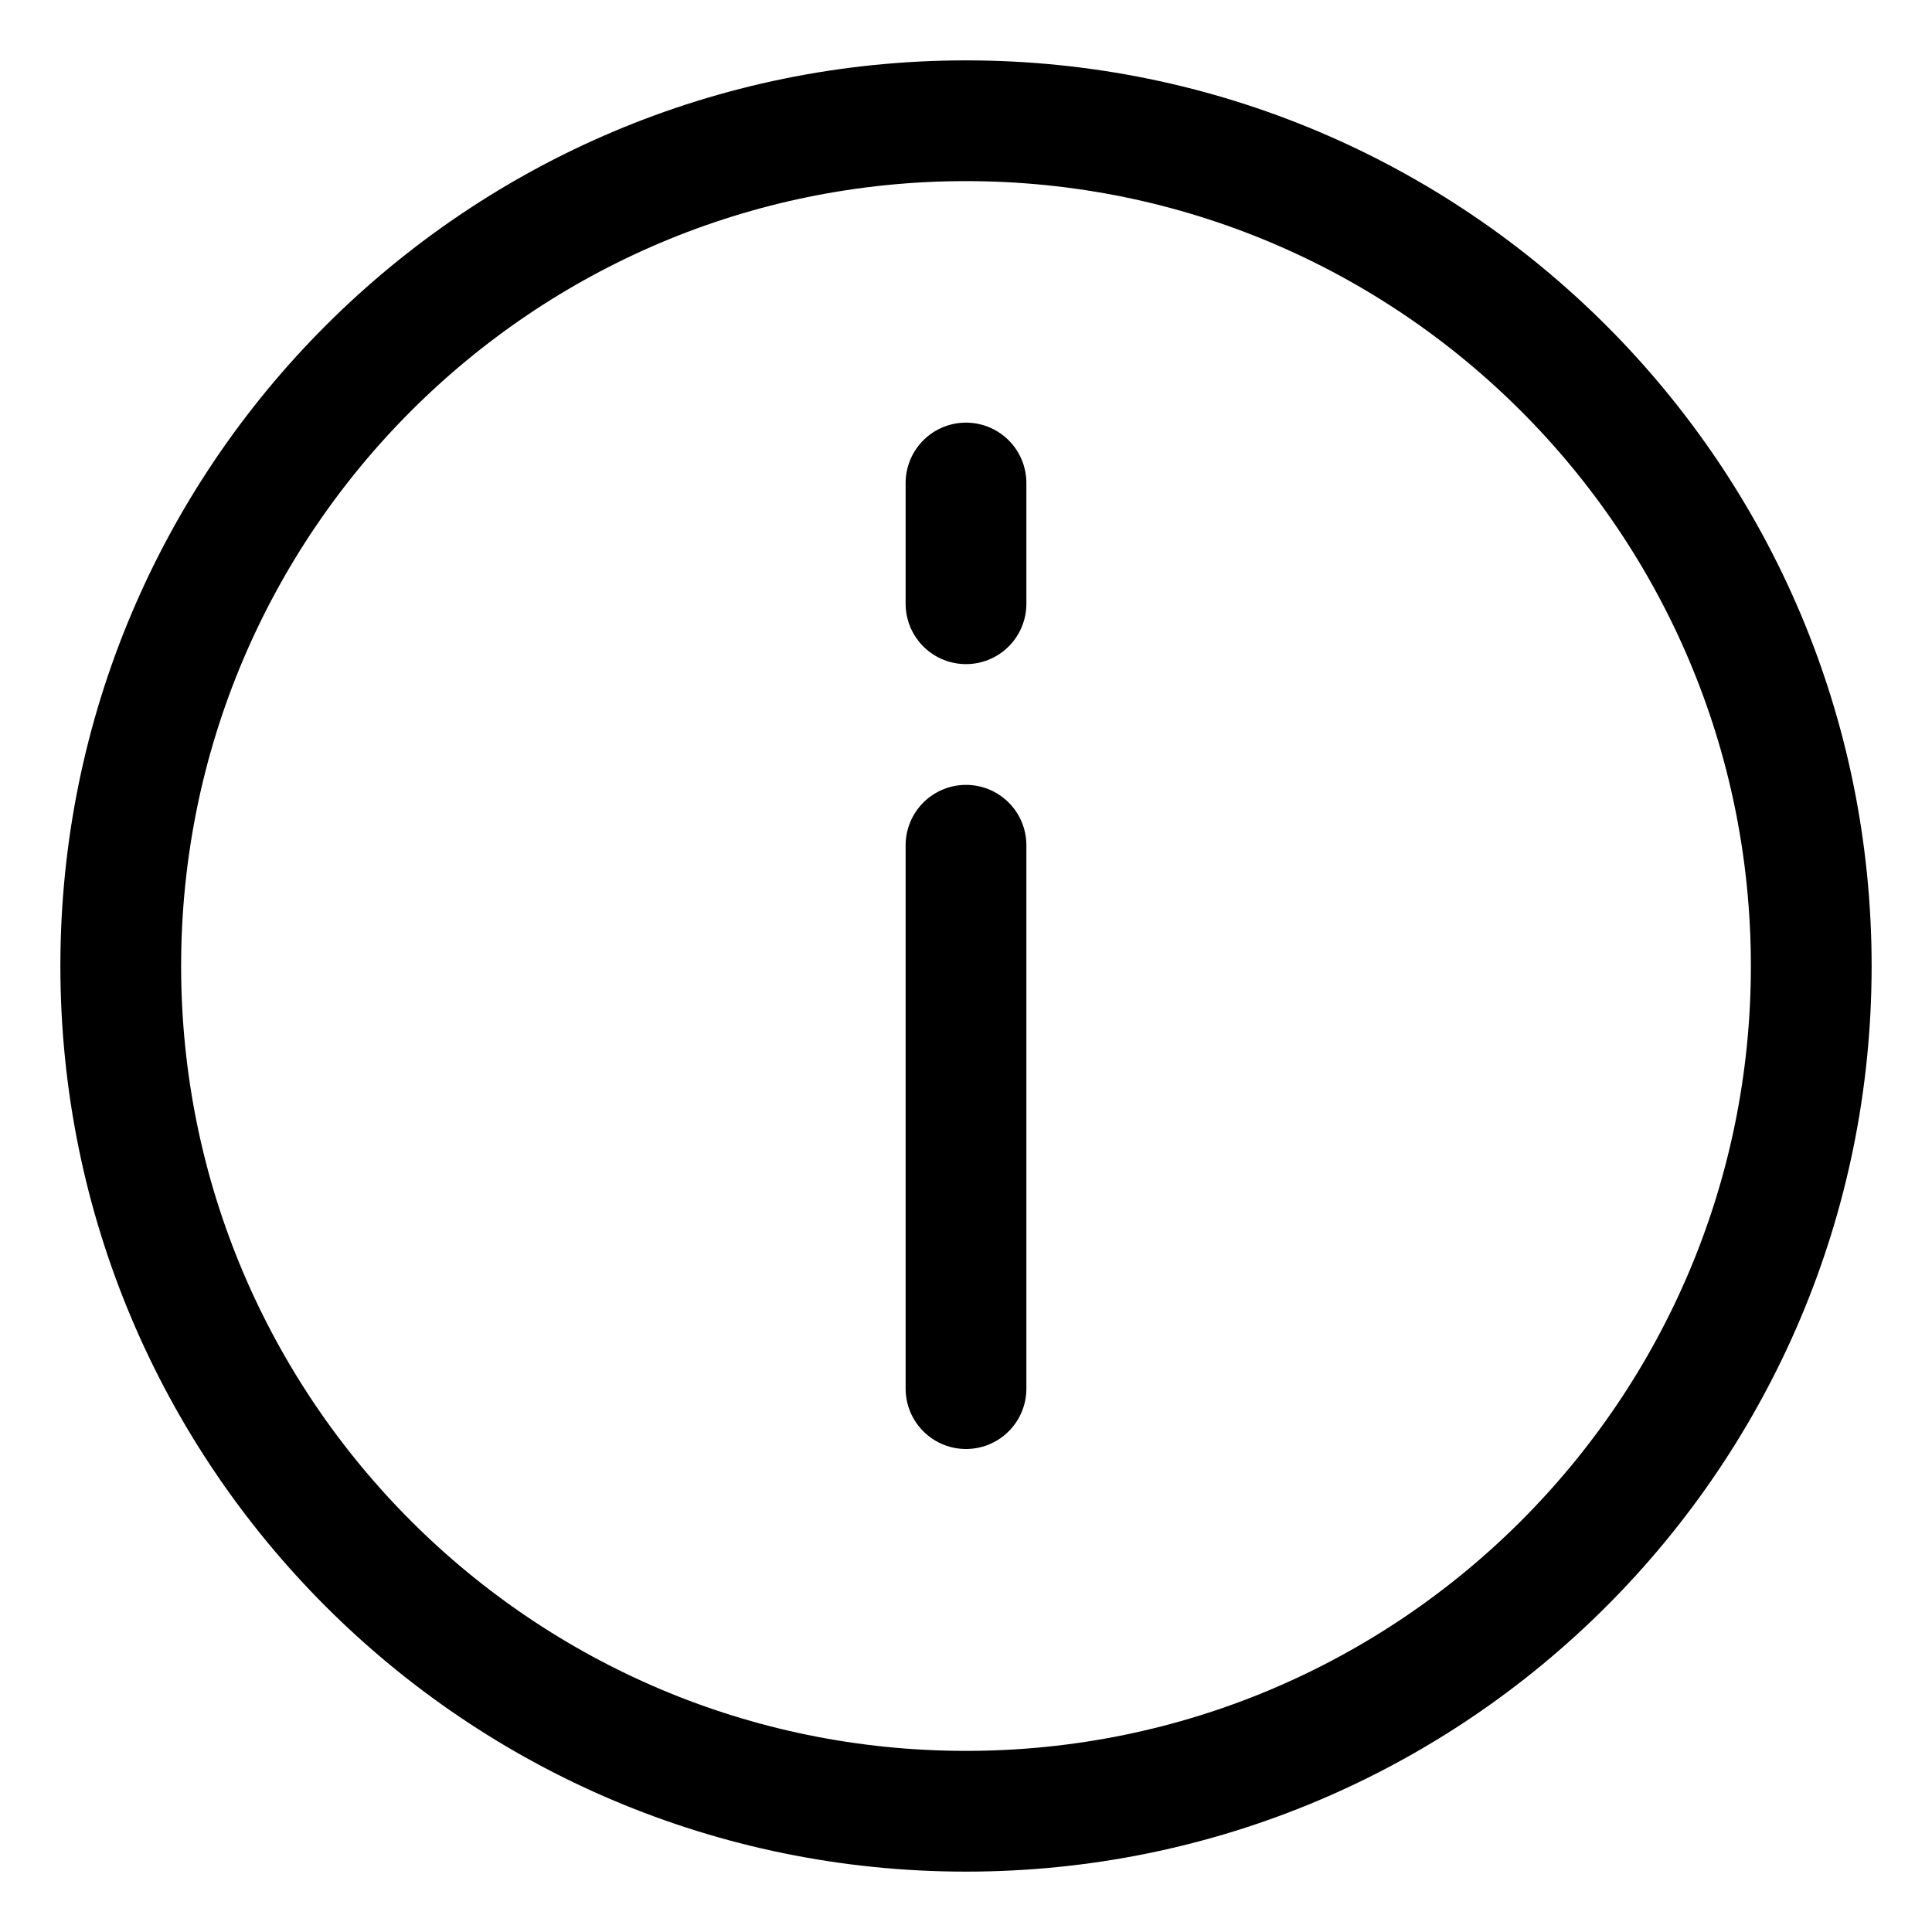
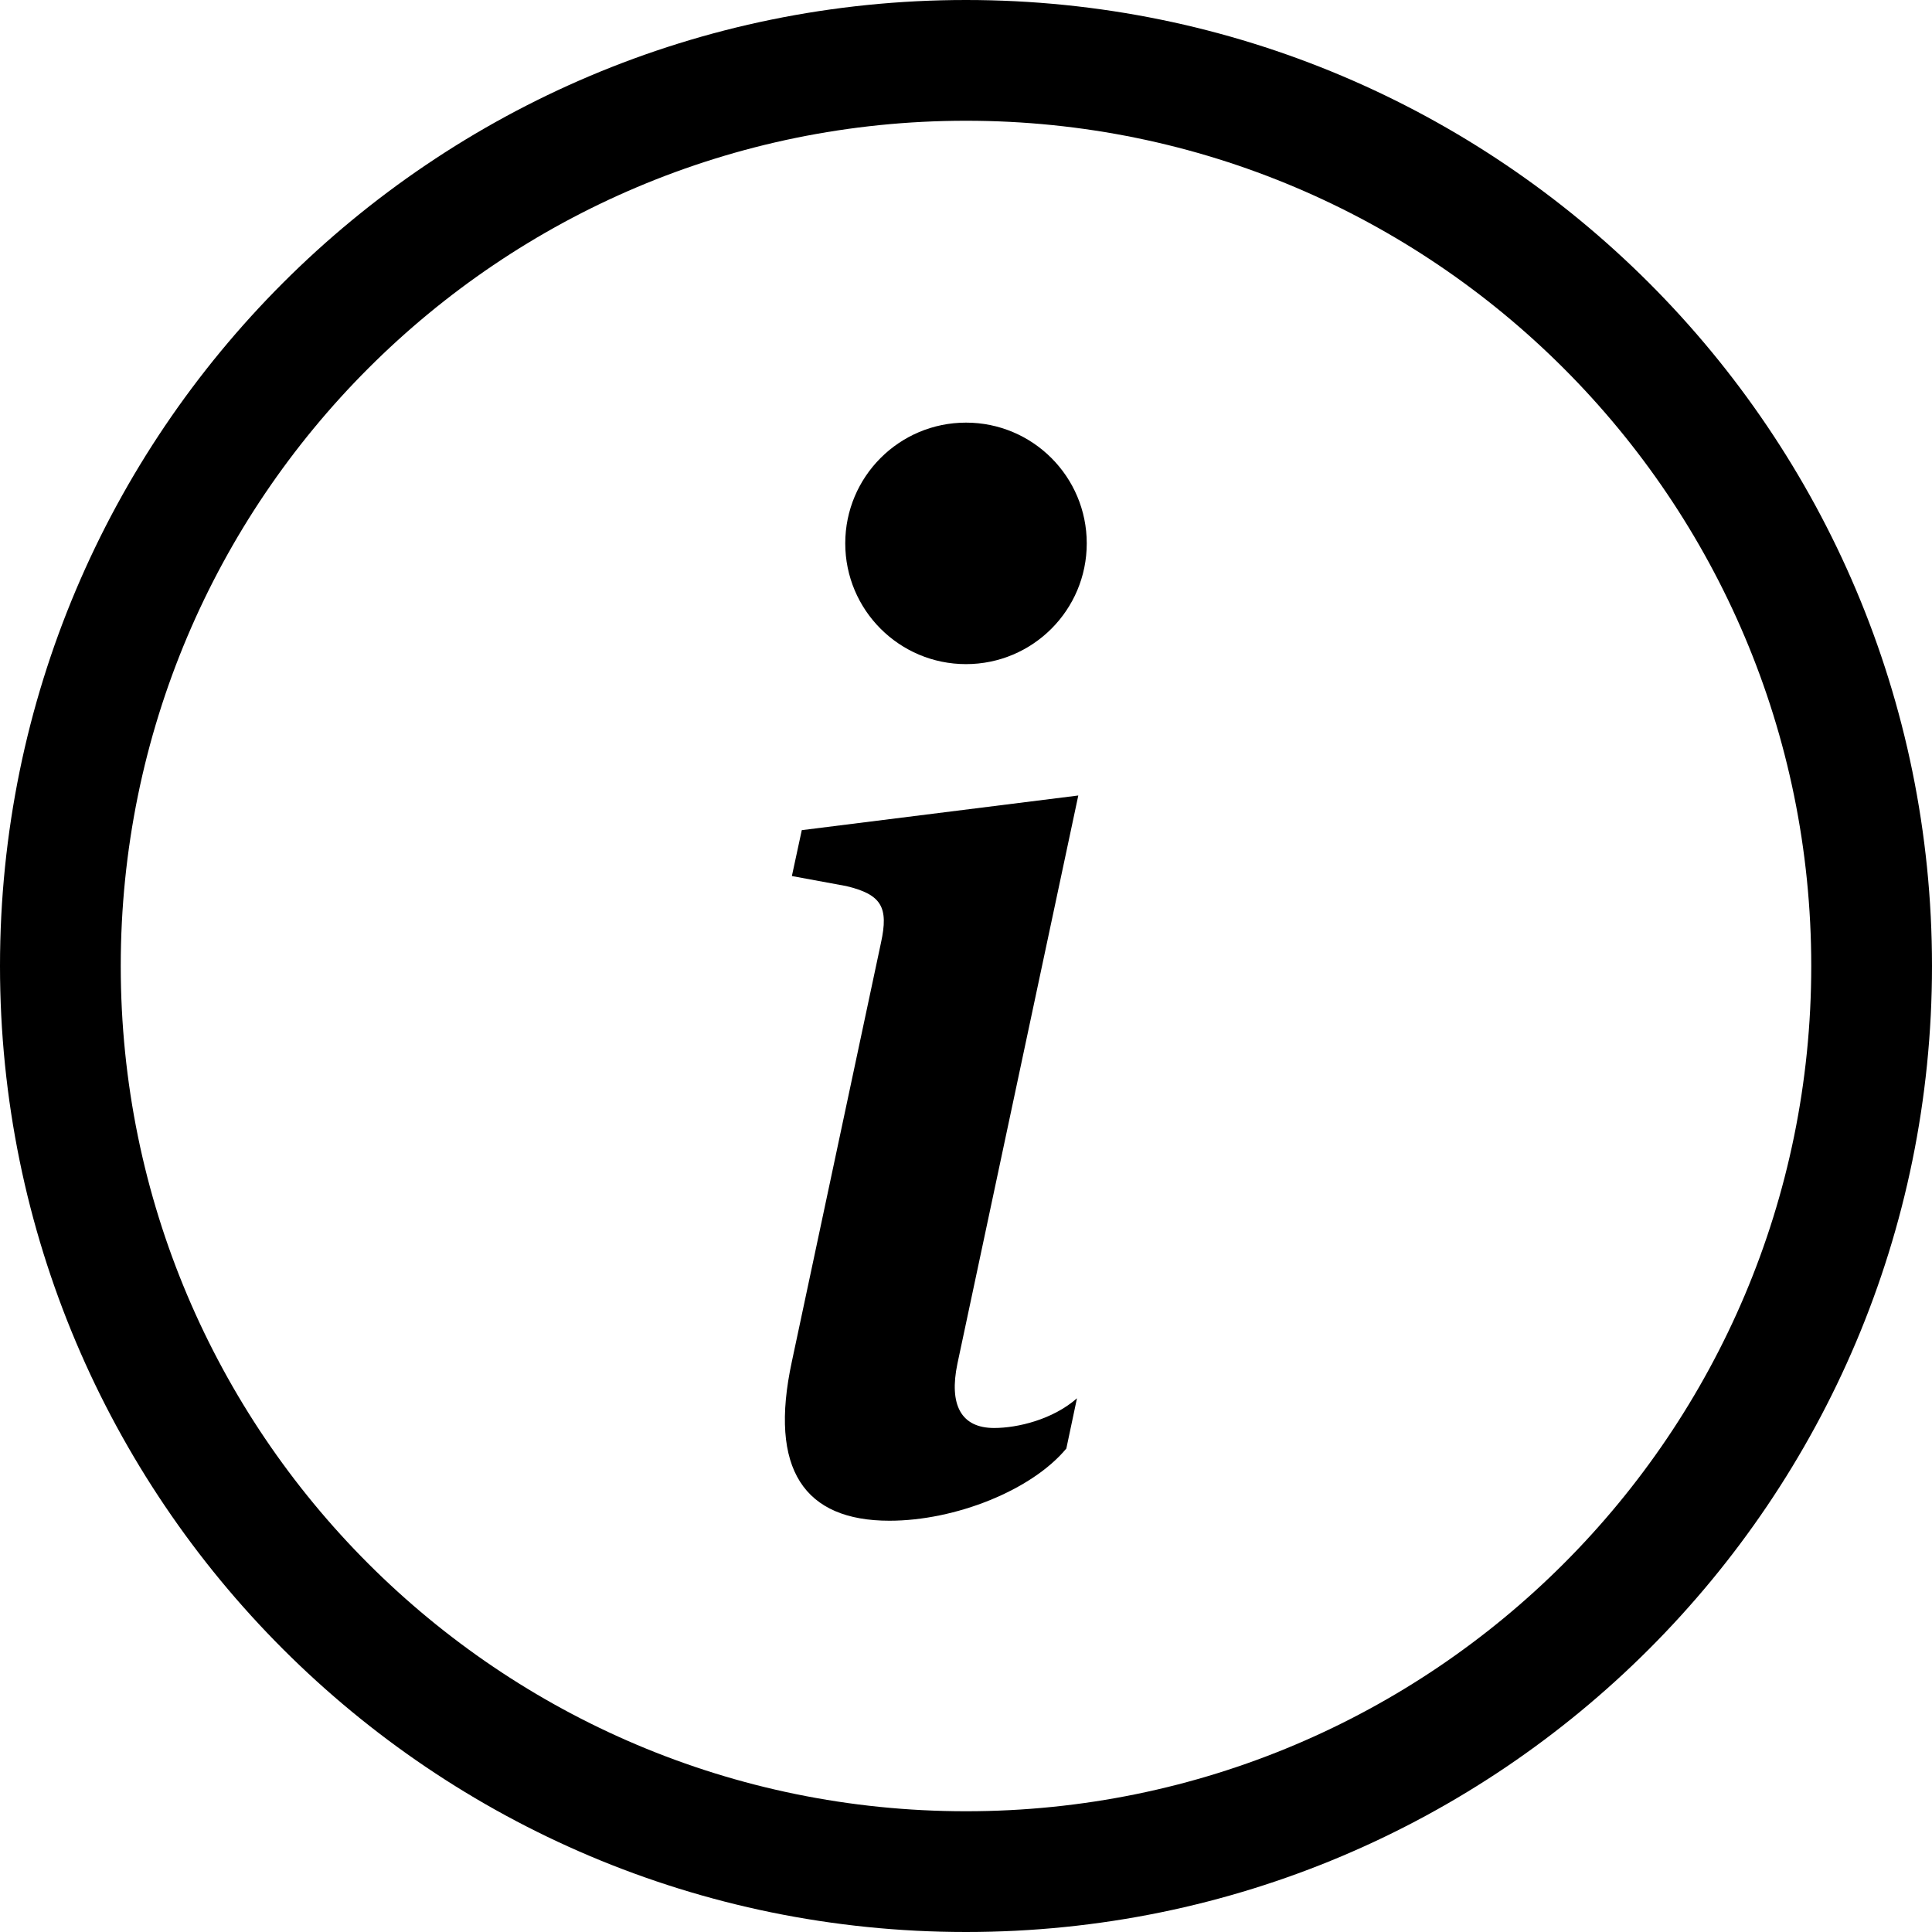
- <svg xmlns="http://www.w3.org/2000/svg" id="i-info" viewBox="0 0 32 32" width="32" height="32" fill="none" stroke="currentcolor" stroke-linecap="round" stroke-linejoin="round" stroke-width="2">
-   <path d="M16 14 L16 23 M16 8 L16 10" />
-   <circle cx="16" cy="16" r="14" />
+ <svg xmlns="http://www.w3.org/2000/svg" id="i-info" width="1em" height="1em" viewBox="0 0 16 16" fill="currentColor">
+   <path fill-rule="evenodd" d="M8 15A7 7 0 108 1a7 7 0 000 14zm0 1A8 8 0 108 0a8 8 0 000 16z" clip-rule="evenodd" />
+   <path d="M8.93 6.588l-2.29.287-.082.38.45.083c.294.07.352.176.288.469l-.738 3.468c-.194.897.105 1.319.808 1.319.545 0 1.178-.252 1.465-.598l.088-.416c-.2.176-.492.246-.686.246-.275 0-.375-.193-.304-.533L8.93 6.588z" />
+   <circle cx="8" cy="4.5" r="1" />
</svg>
